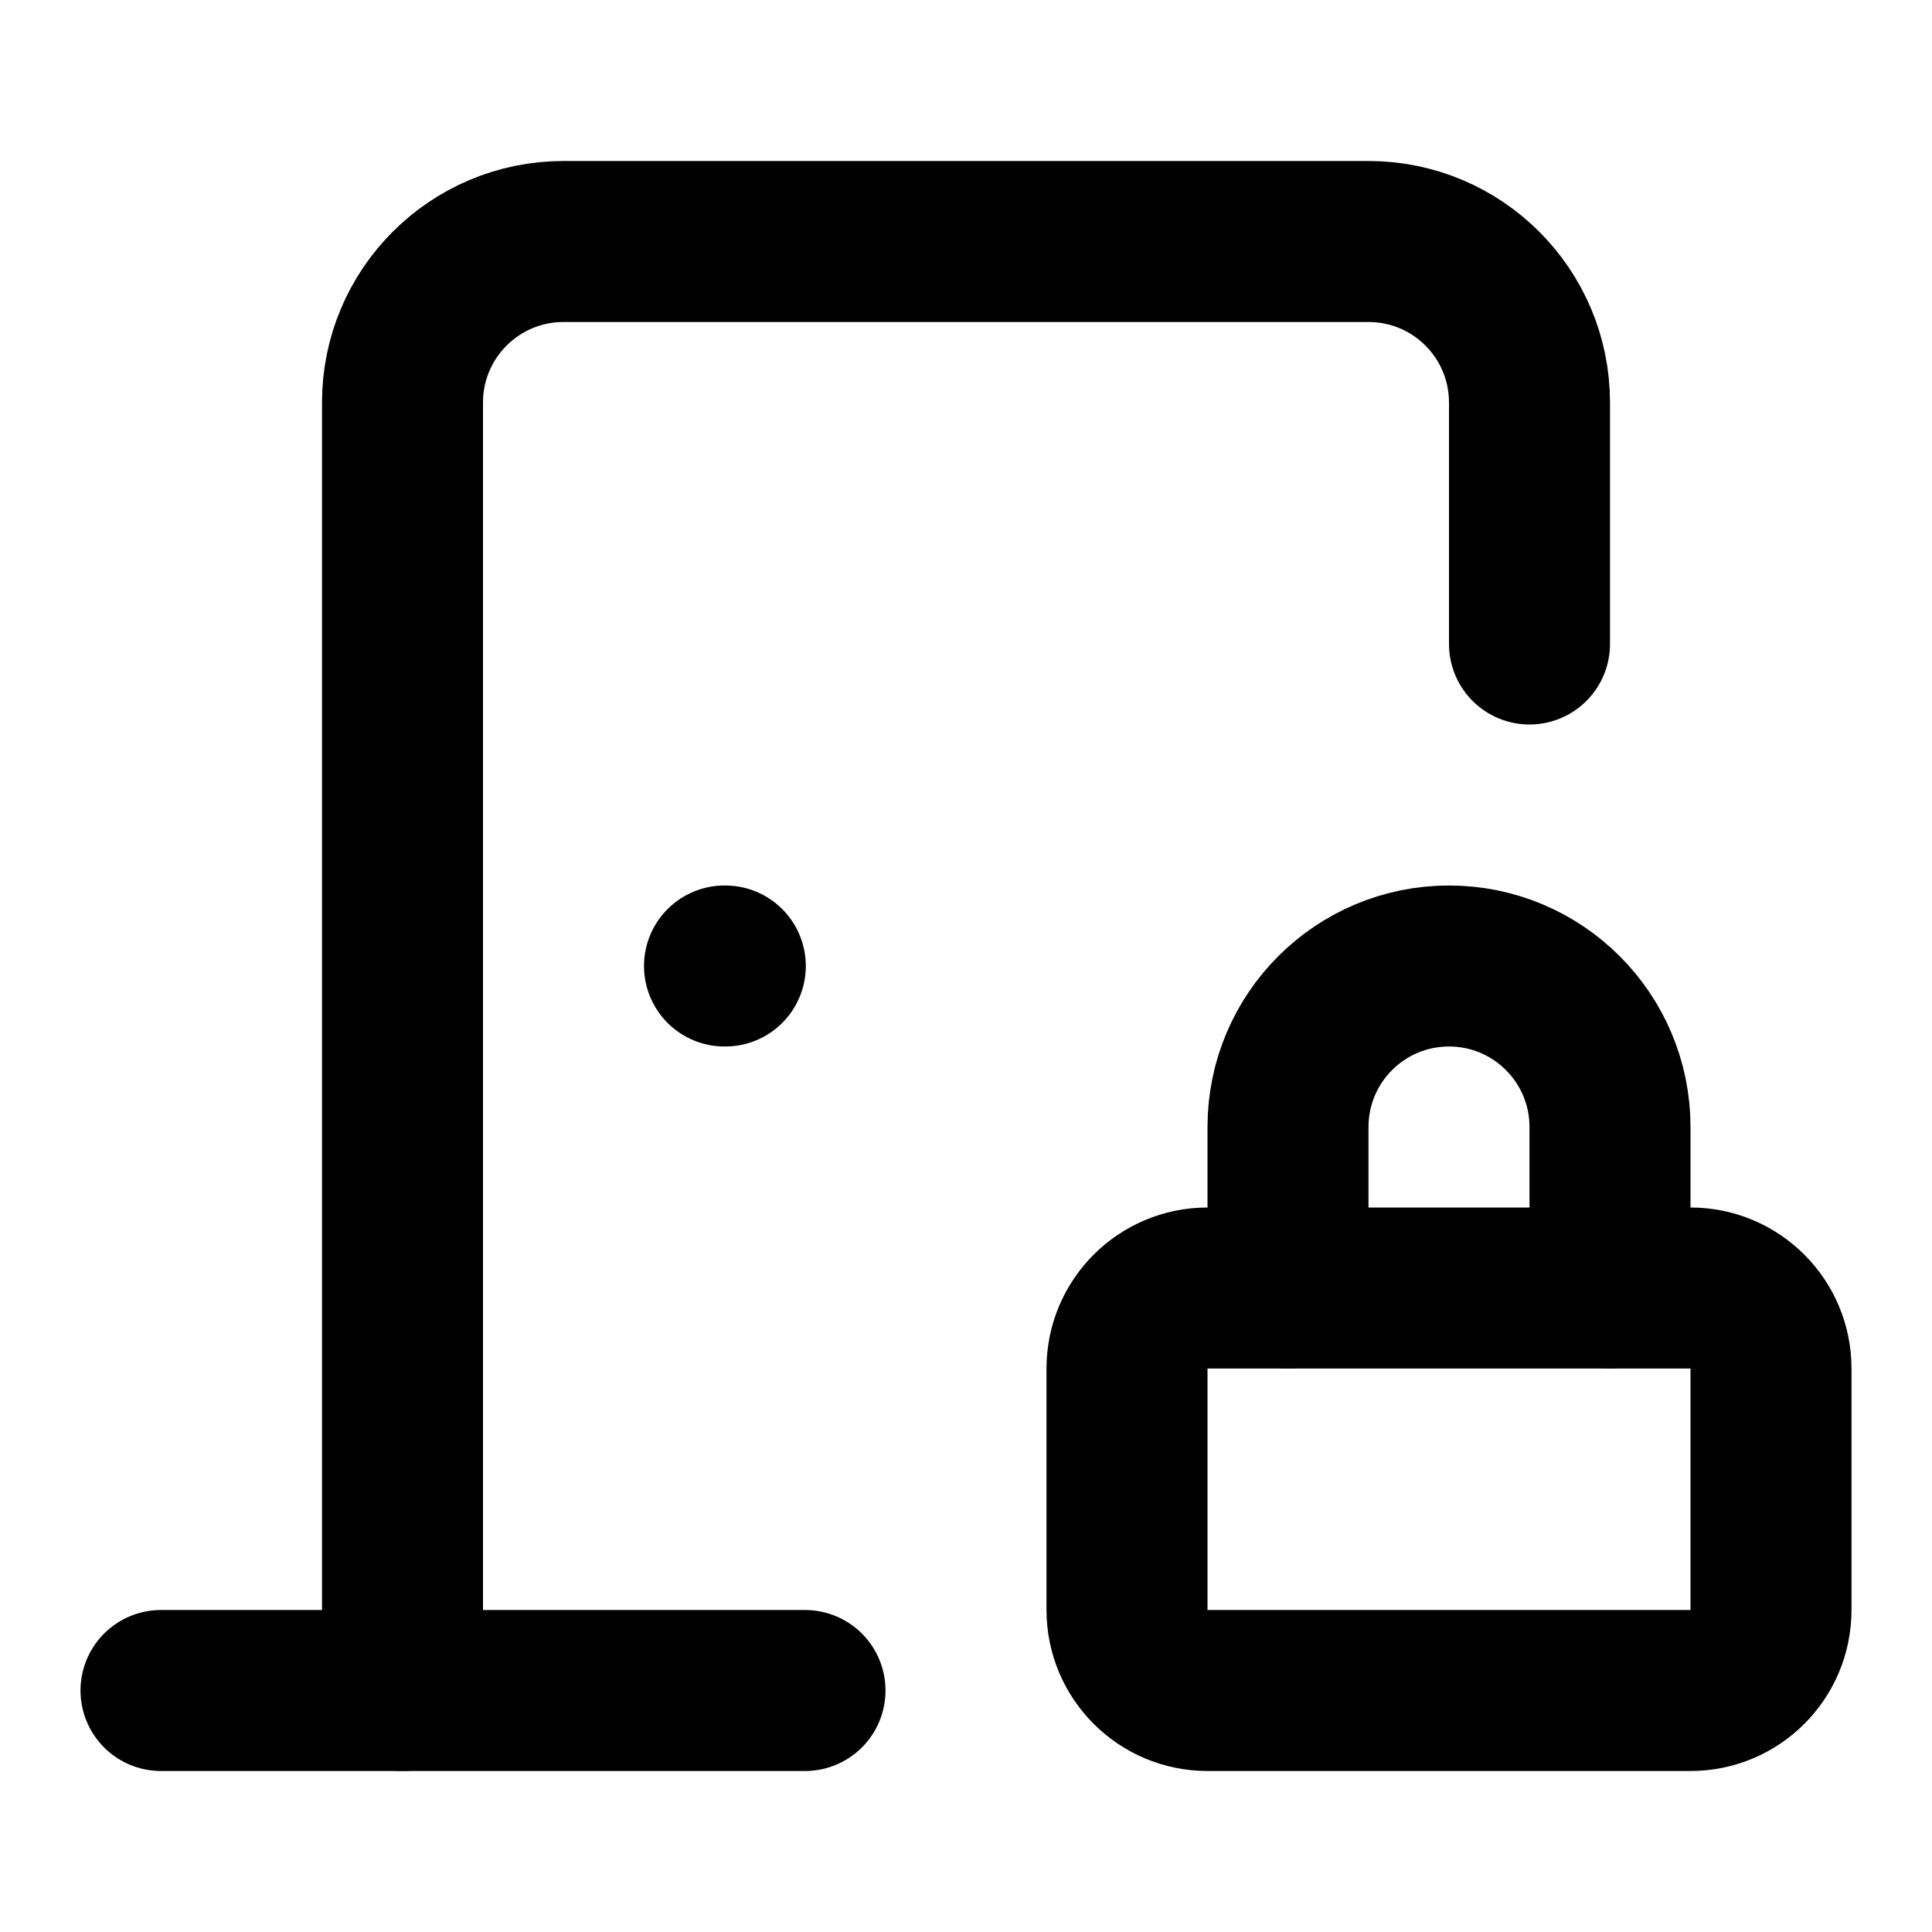
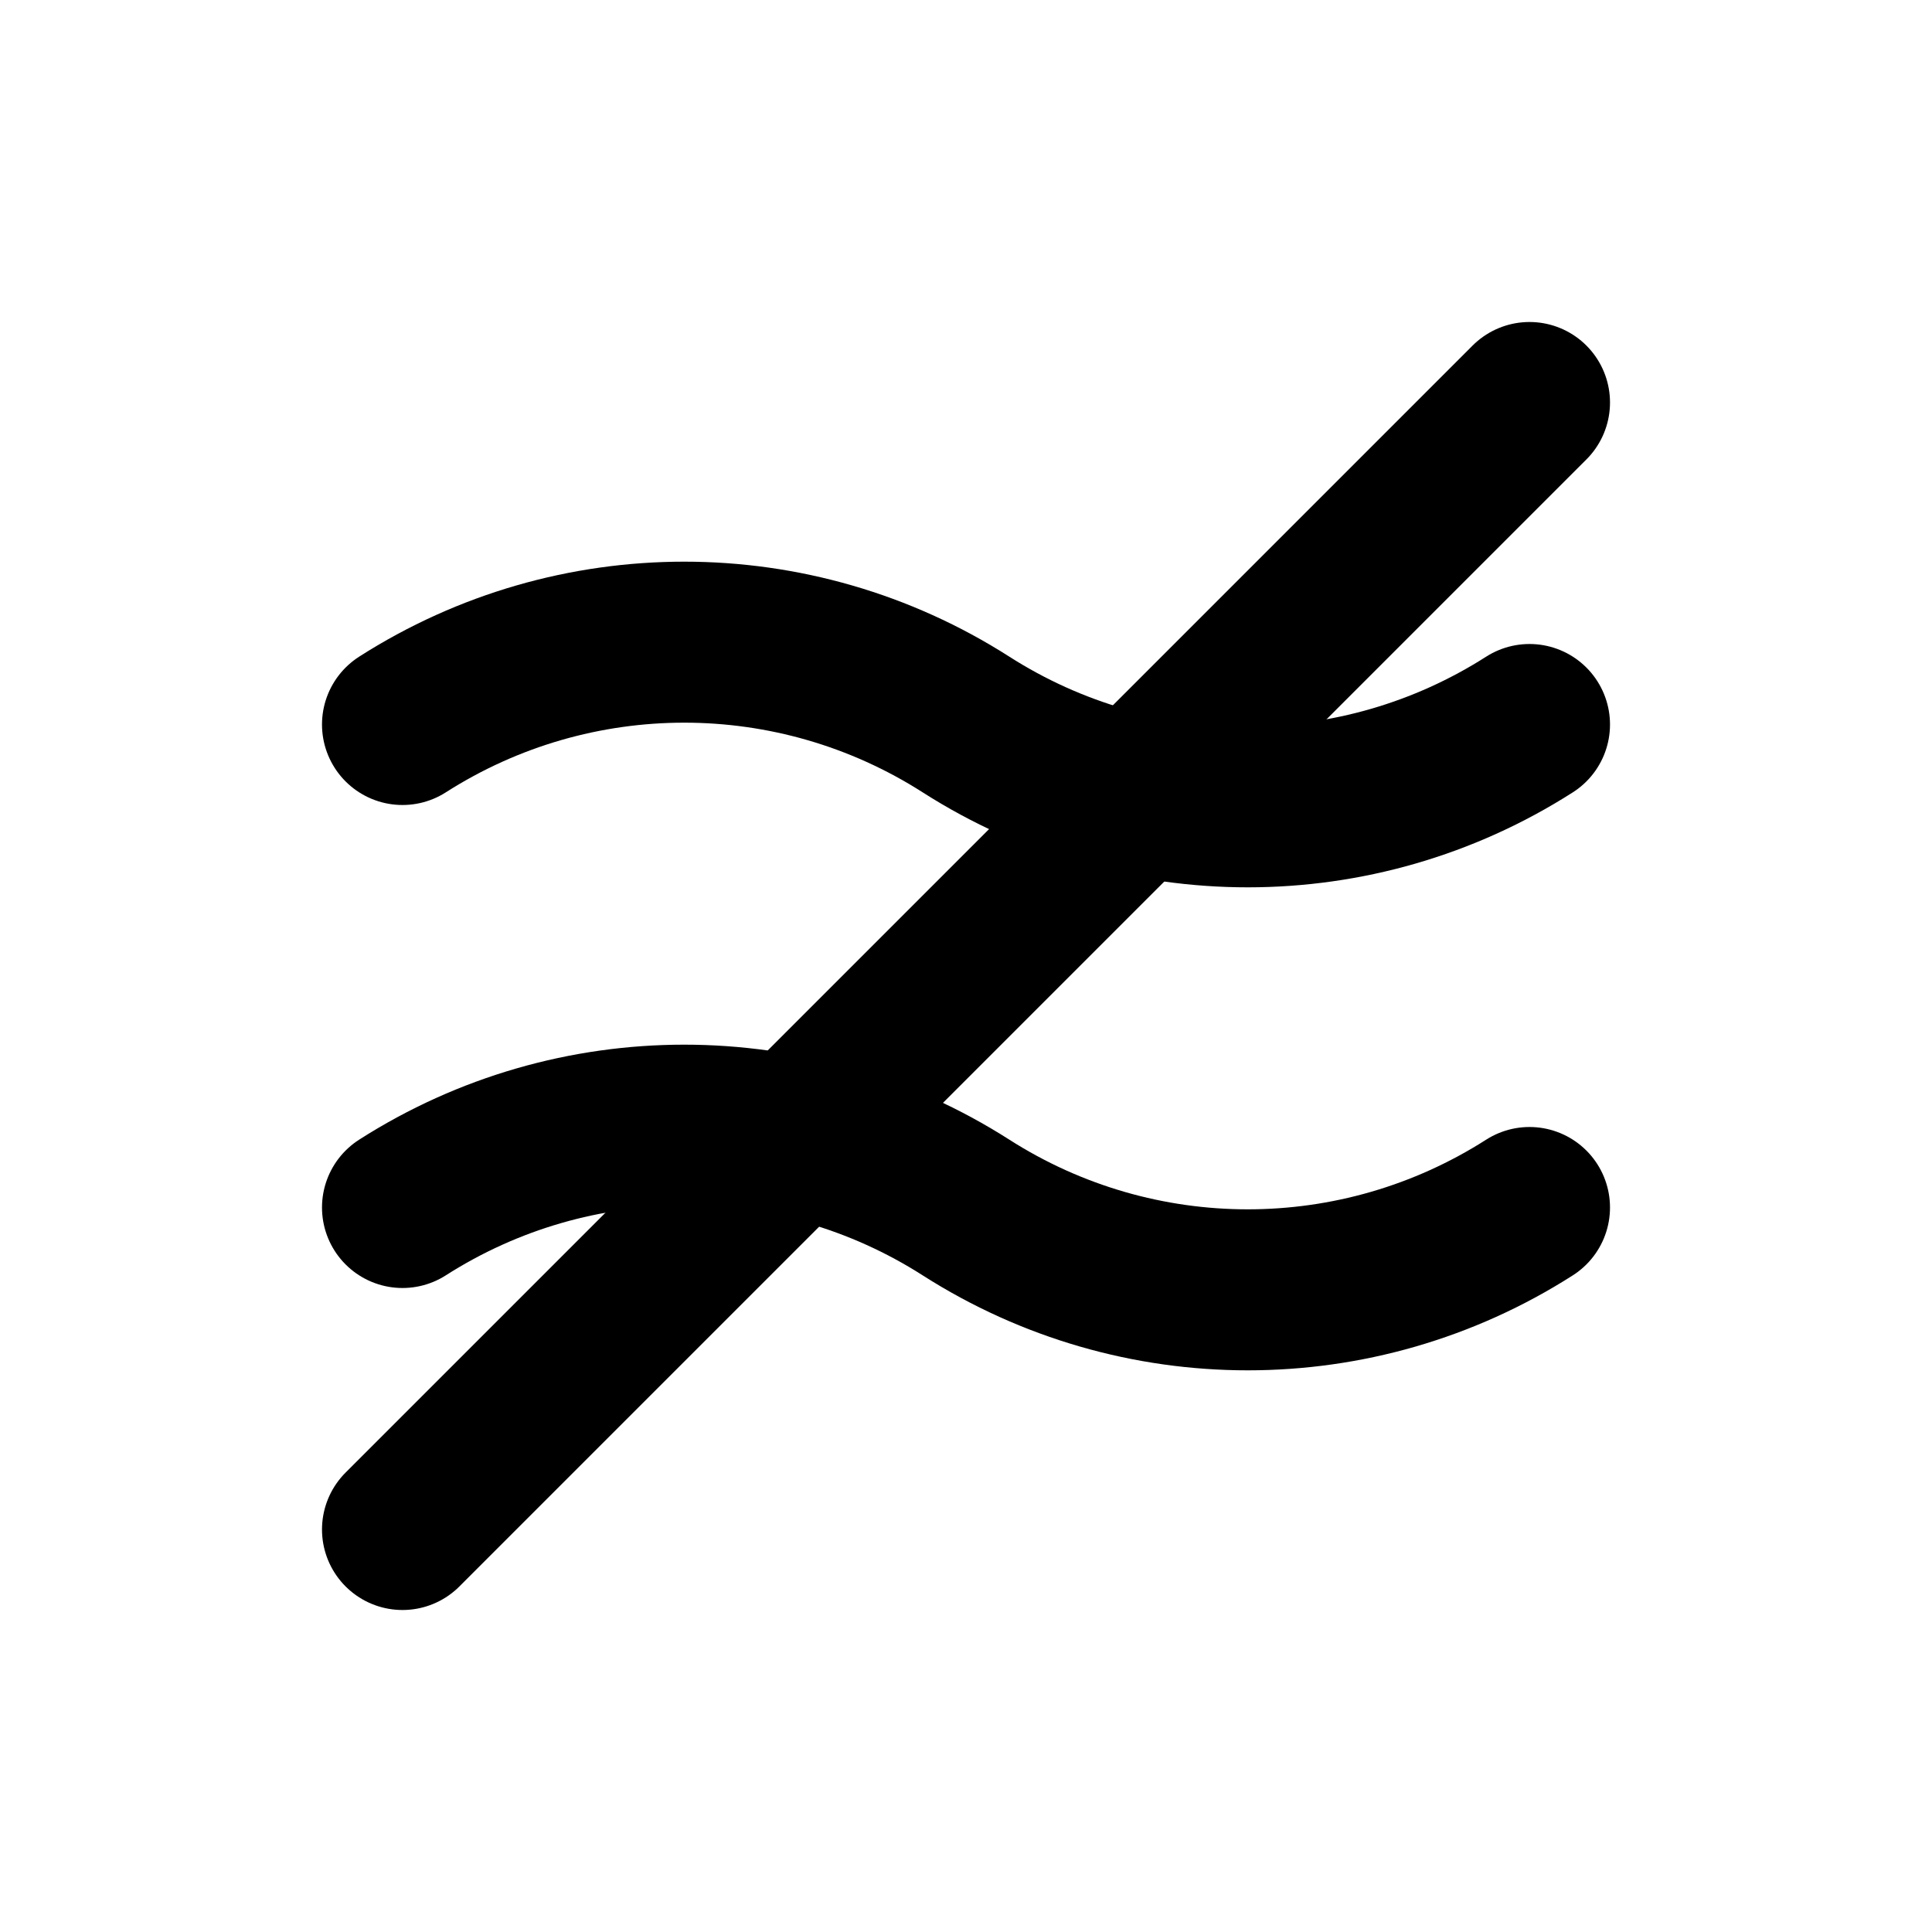
<svg xmlns="http://www.w3.org/2000/svg" width="24" height="24" viewBox="0 0 24 24" fill="none" stroke="currentColor" stroke-width="2" stroke-linecap="round" stroke-linejoin="round">
-   <path d="M19 8V5a2 2 0 00-2-2H7a2 2 0 00-2 2v16" />
-   <path d="M2 21h8" />
-   <path d="M20 16v-2a2 2 0 00-4 0v2" />
-   <path d="M9 12h.01" />
-   <rect x="14" y="16" width="8" height="5" rx="1" />
+   <path d="M5 15a6.5 6.5 0 0 1 7 0 6.5 6.5 0 0 0 7 0" />
+   <path d="M5 9a6.5 6.5 0 0 1 7 0 6.5 6.5 0 0 0 7 0" />
+   <line x1="19" x2="5" y1="5" y2="19" />
</svg>
